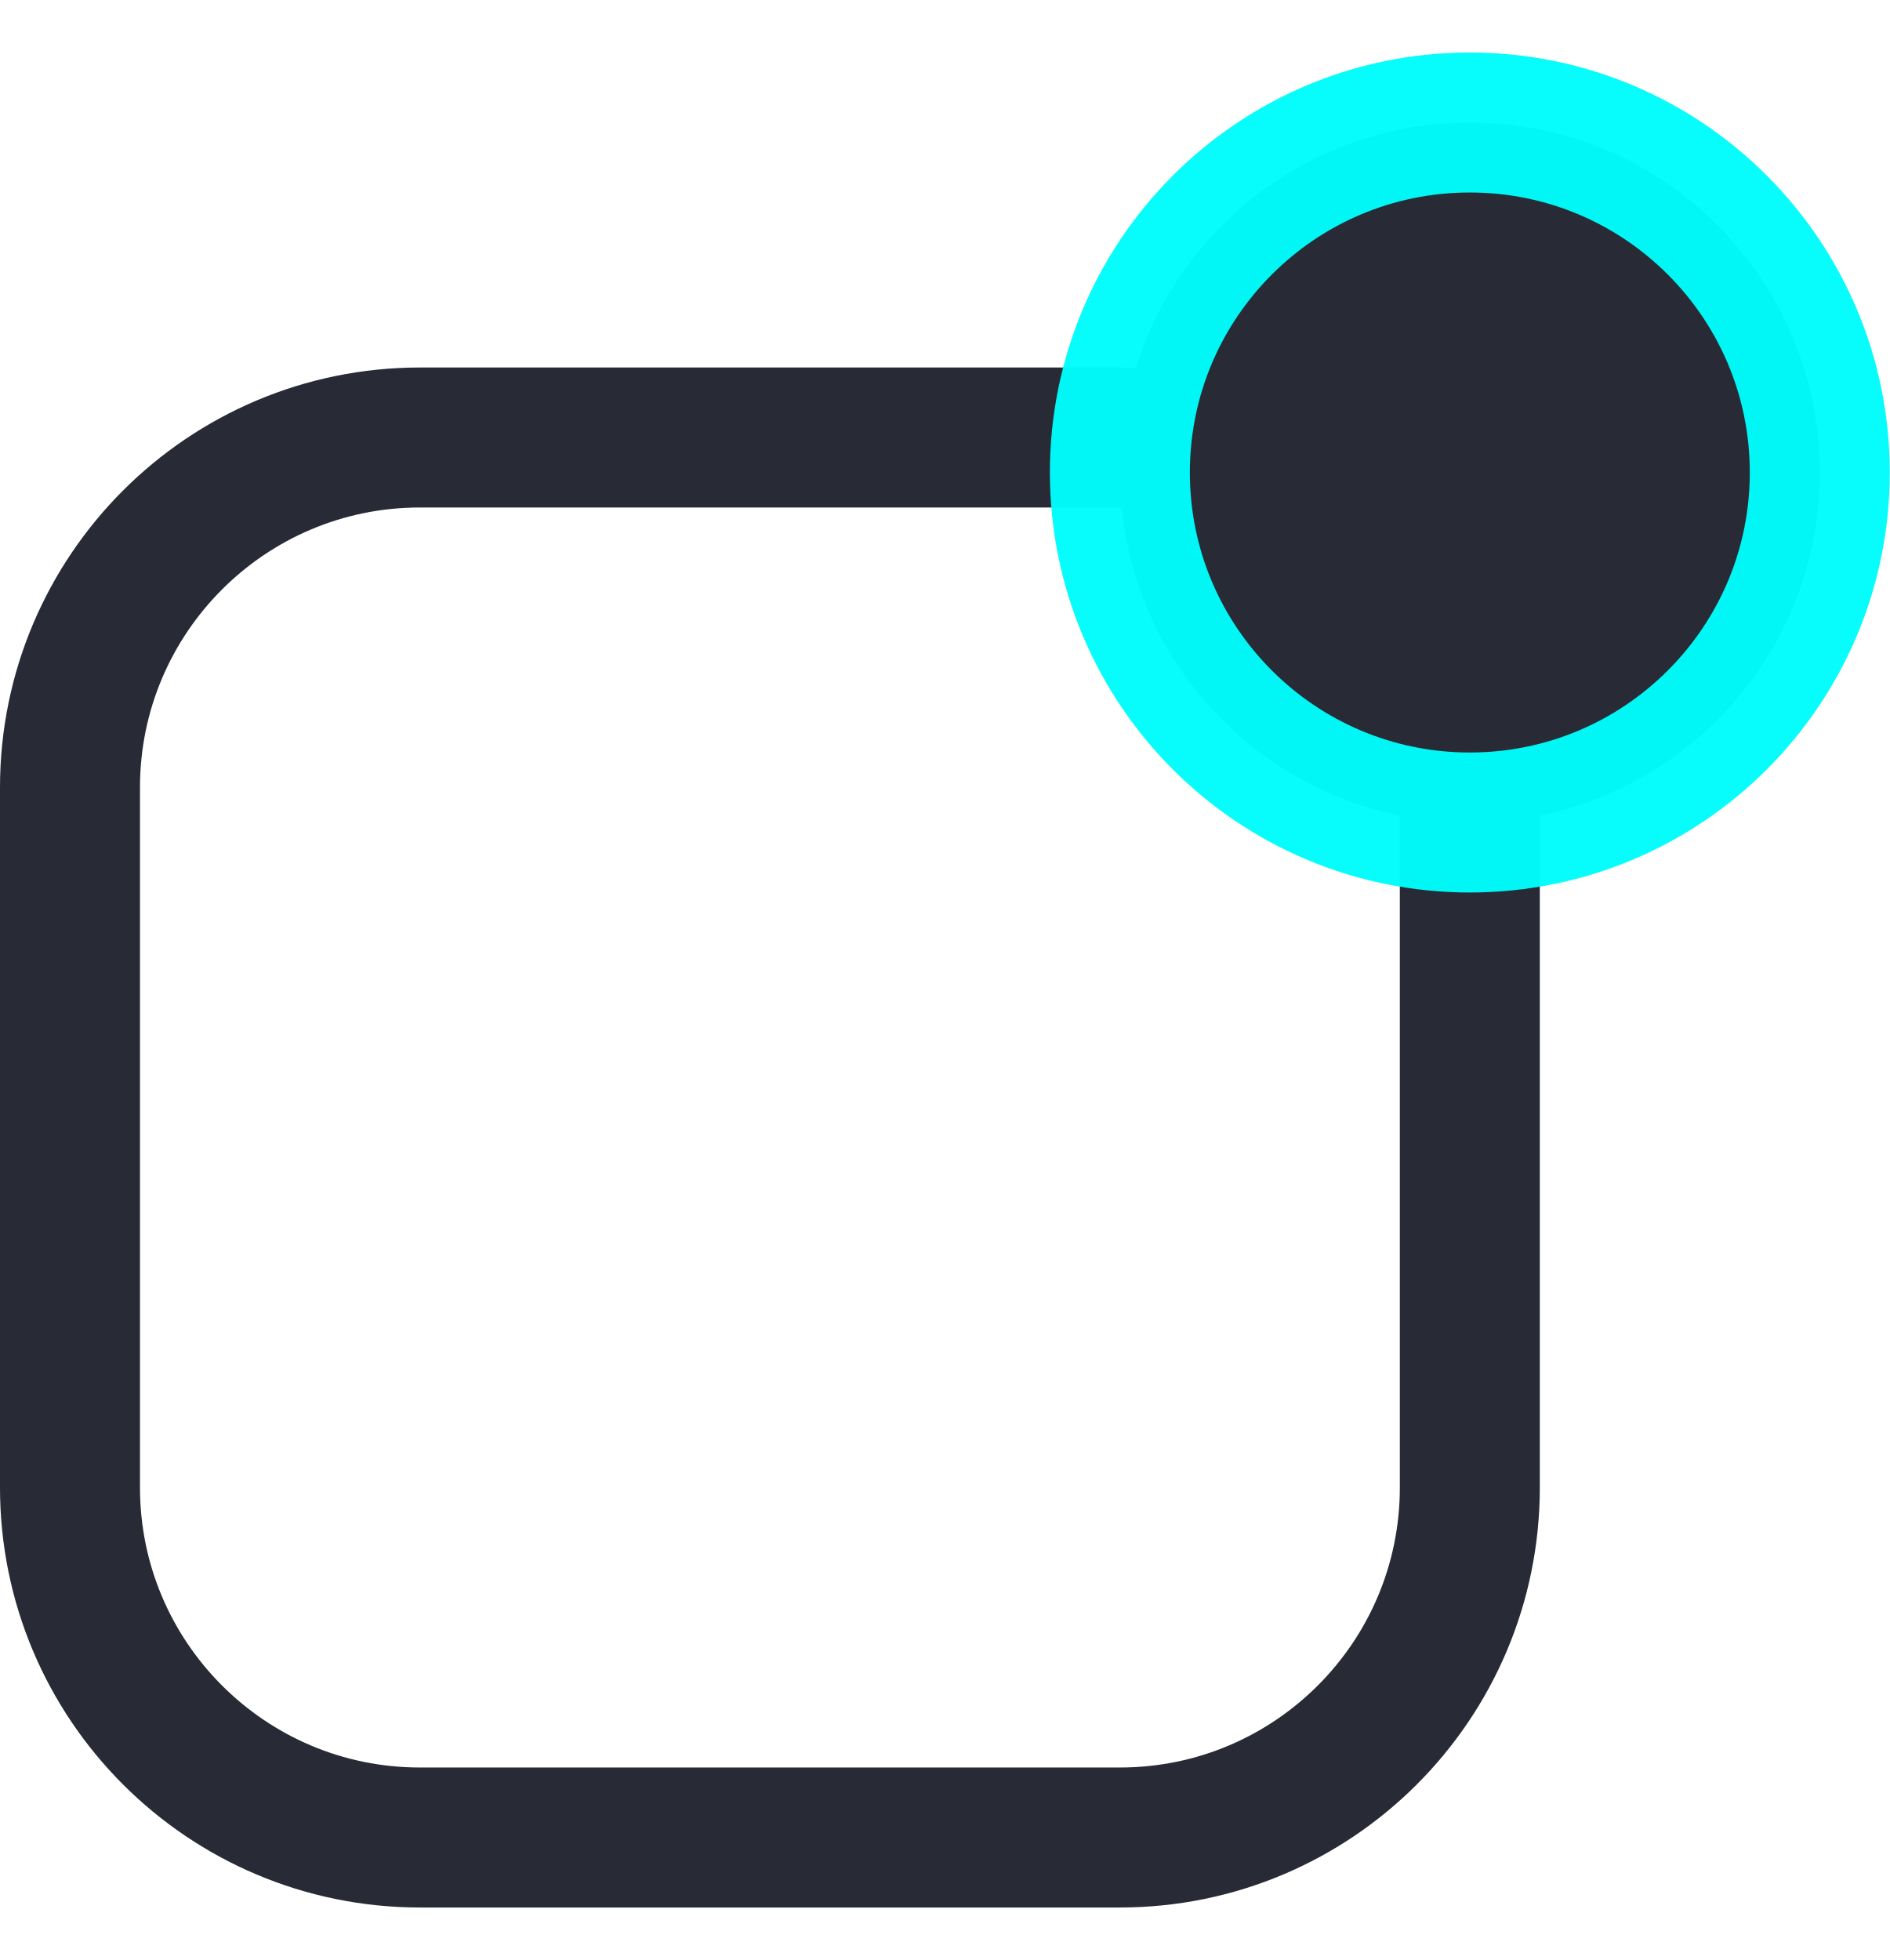
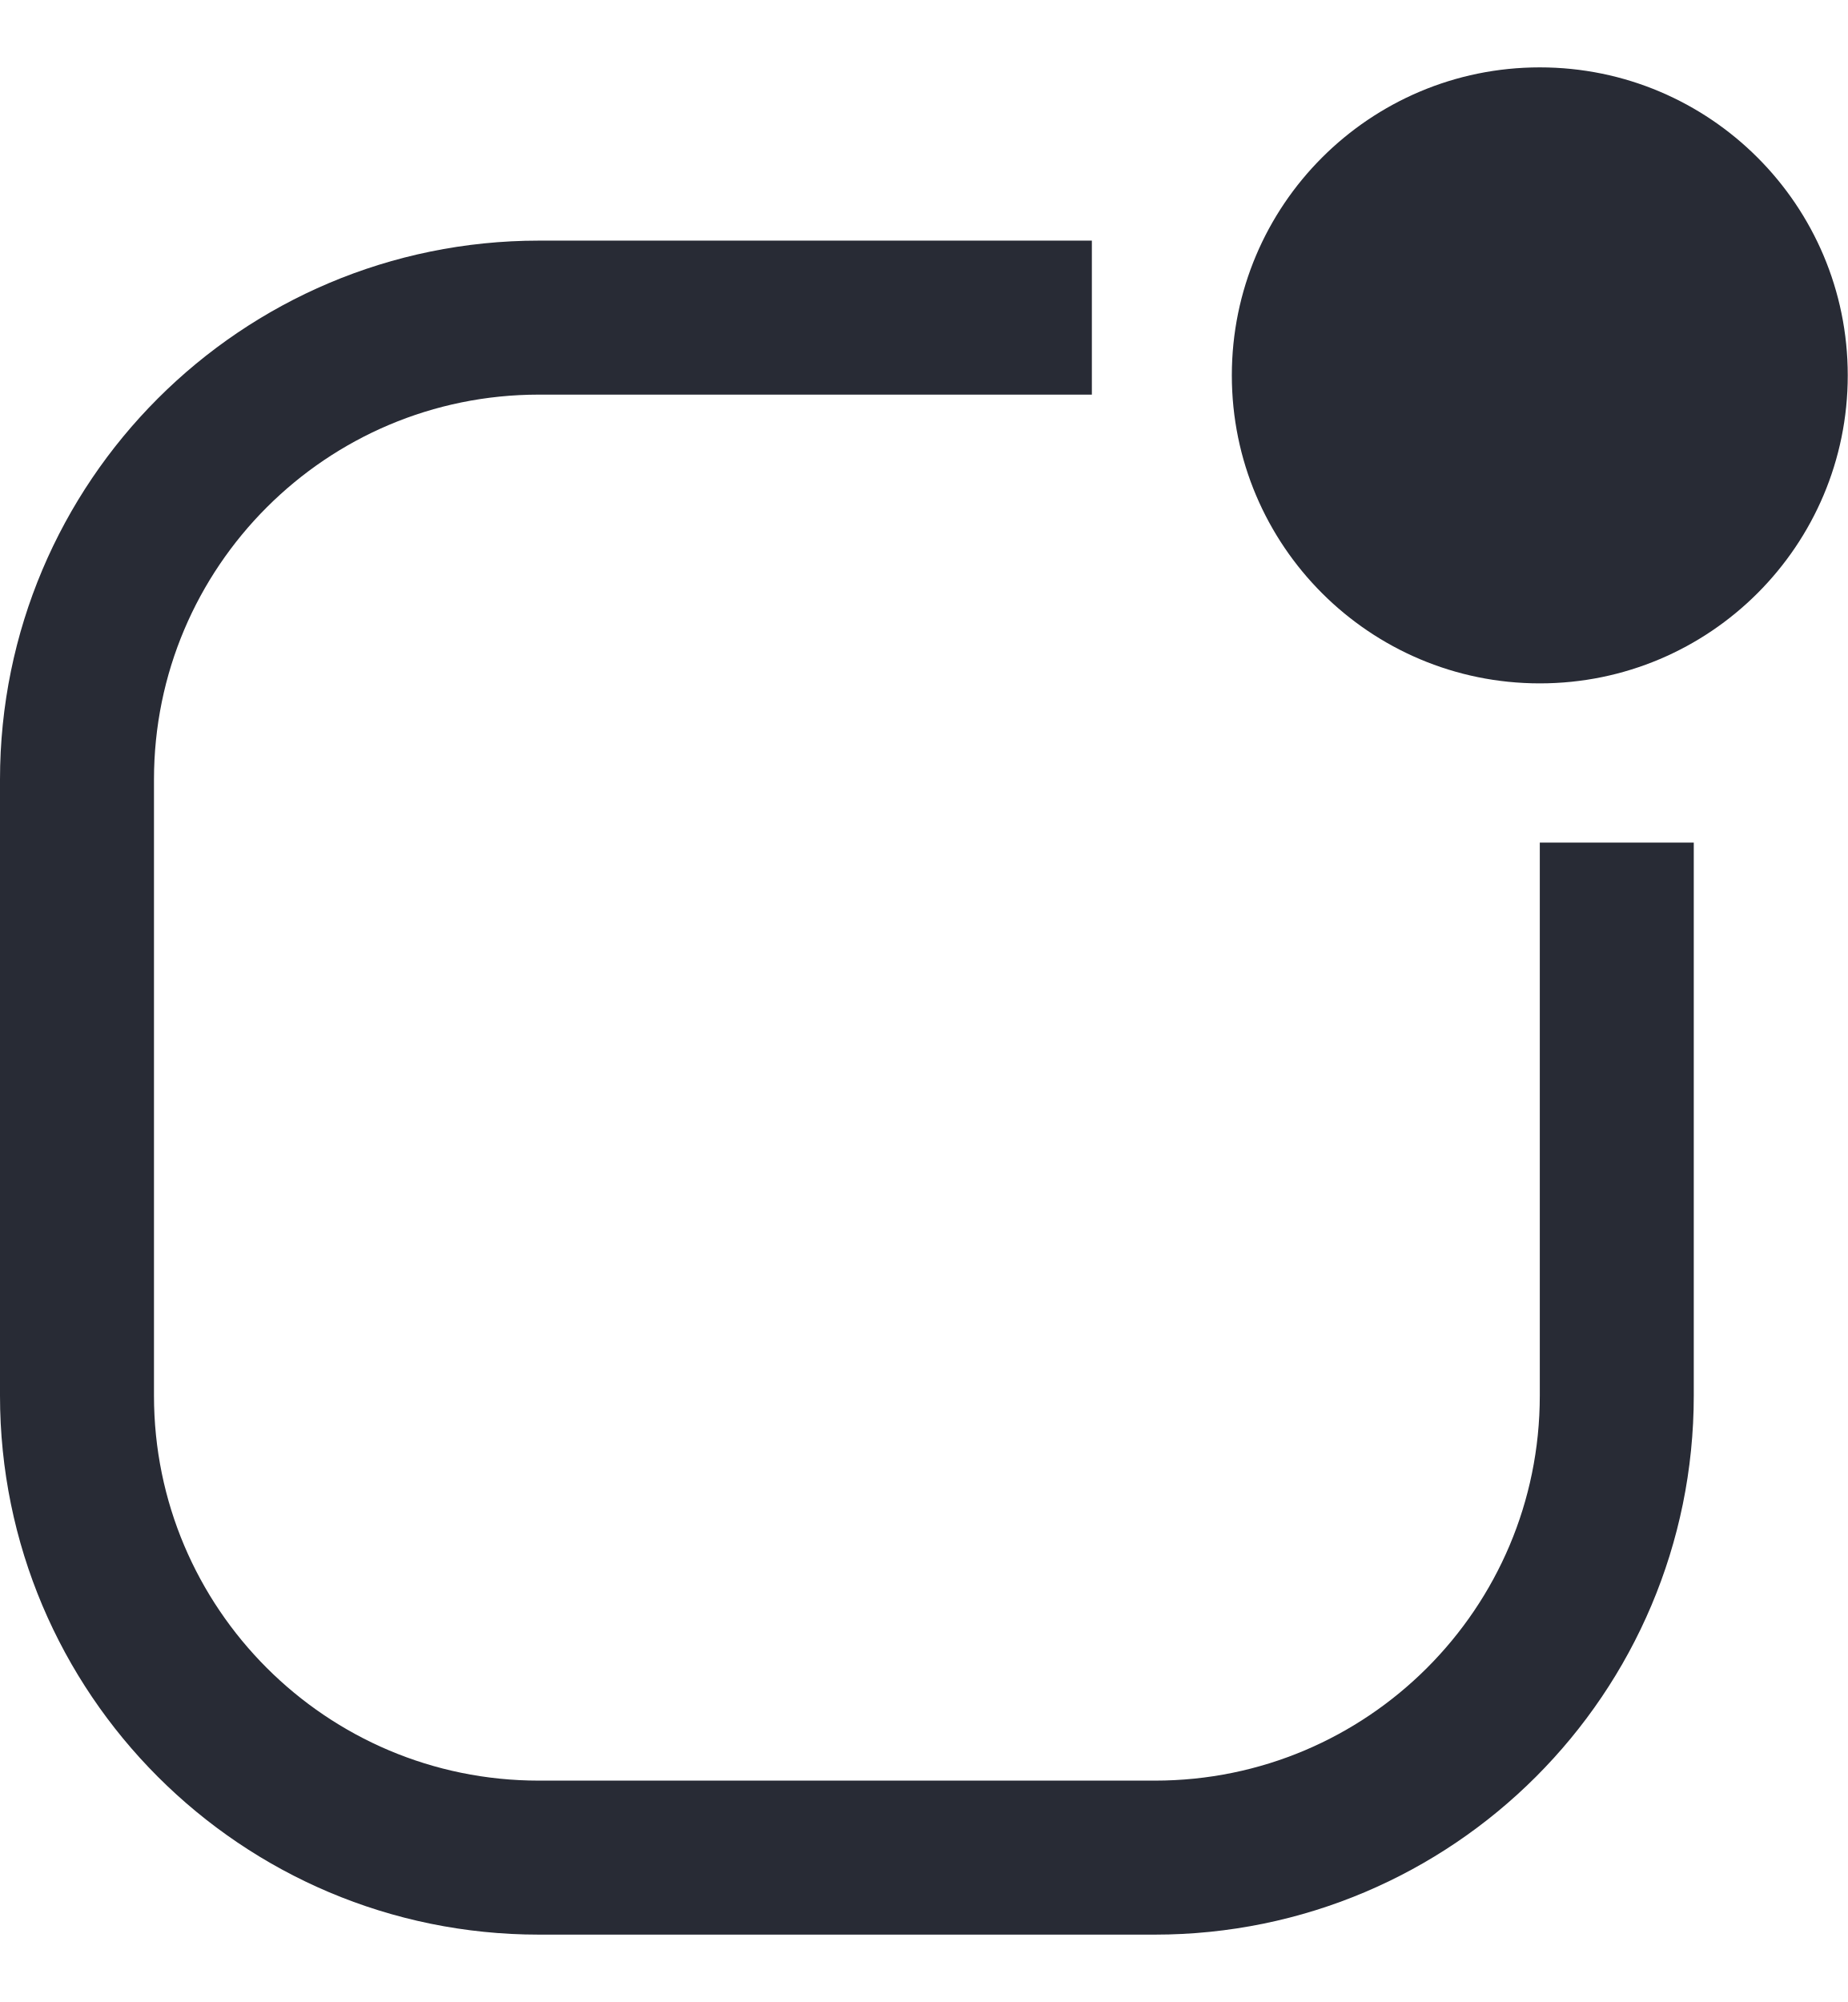
- <svg xmlns="http://www.w3.org/2000/svg" width="27" height="28" viewBox="0 0 27 28" fill="none">
-   <path d="M1 11.25C1 8.489 3.239 6.25 6 6.25H16C18.761 6.25 21 8.489 21 11.25V21.25C21 24.011 18.761 26.25 16 26.25H6C3.239 26.25 1 24.011 1 21.25V11.25Z" stroke="#282B35" stroke-width="2" />
-   <circle cx="21" cy="6.75" r="5" fill="#282B35" stroke="#00FCFAF8" stroke-width="2" />
+ <svg xmlns="http://www.w3.org/2000/svg" width="24" height="26" viewBox="0 0 24 26" fill="none">
+   <path d="M14.182 4.125H11H7C3.686 4.125 1 6.811 1 10.125V18.125C1 21.439 3.686 24.125 7 24.125H15C18.314 24.125 21 21.439 21 18.125V14.125V10.943" stroke="#282B35" stroke-width="2" />
+   <circle cx="20" cy="4.875" r="4" fill="#282B35" />
</svg>
